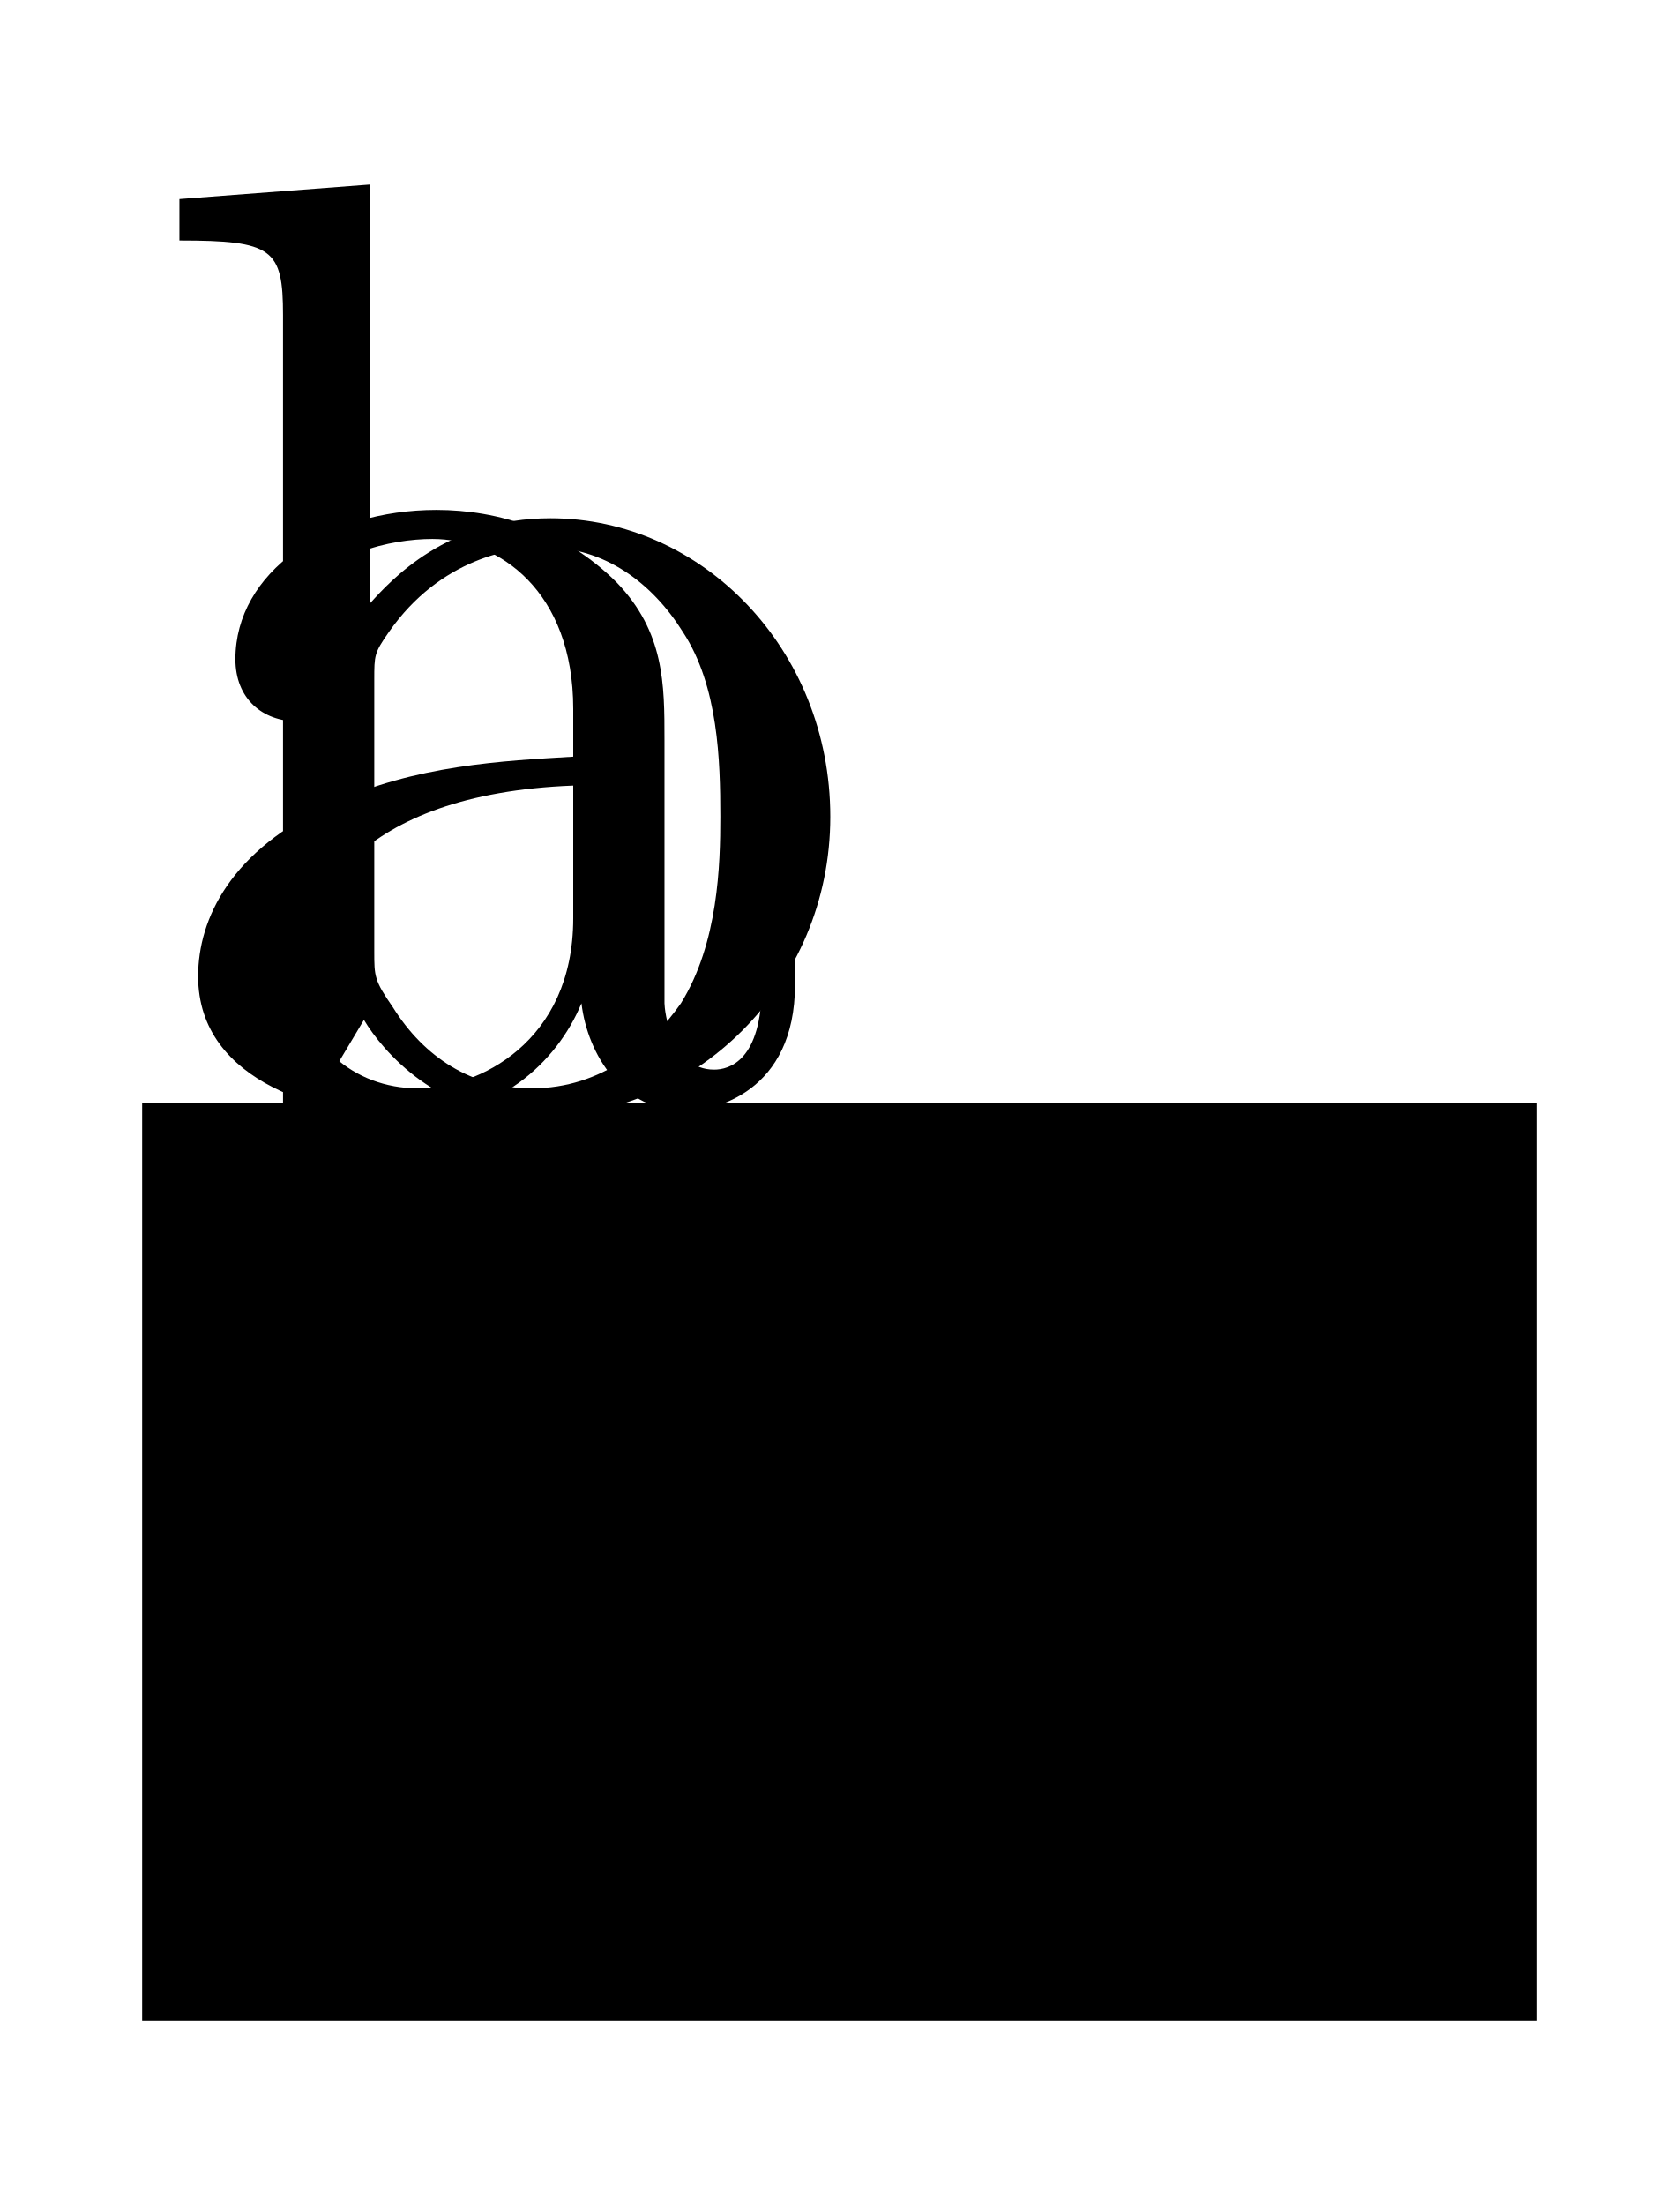
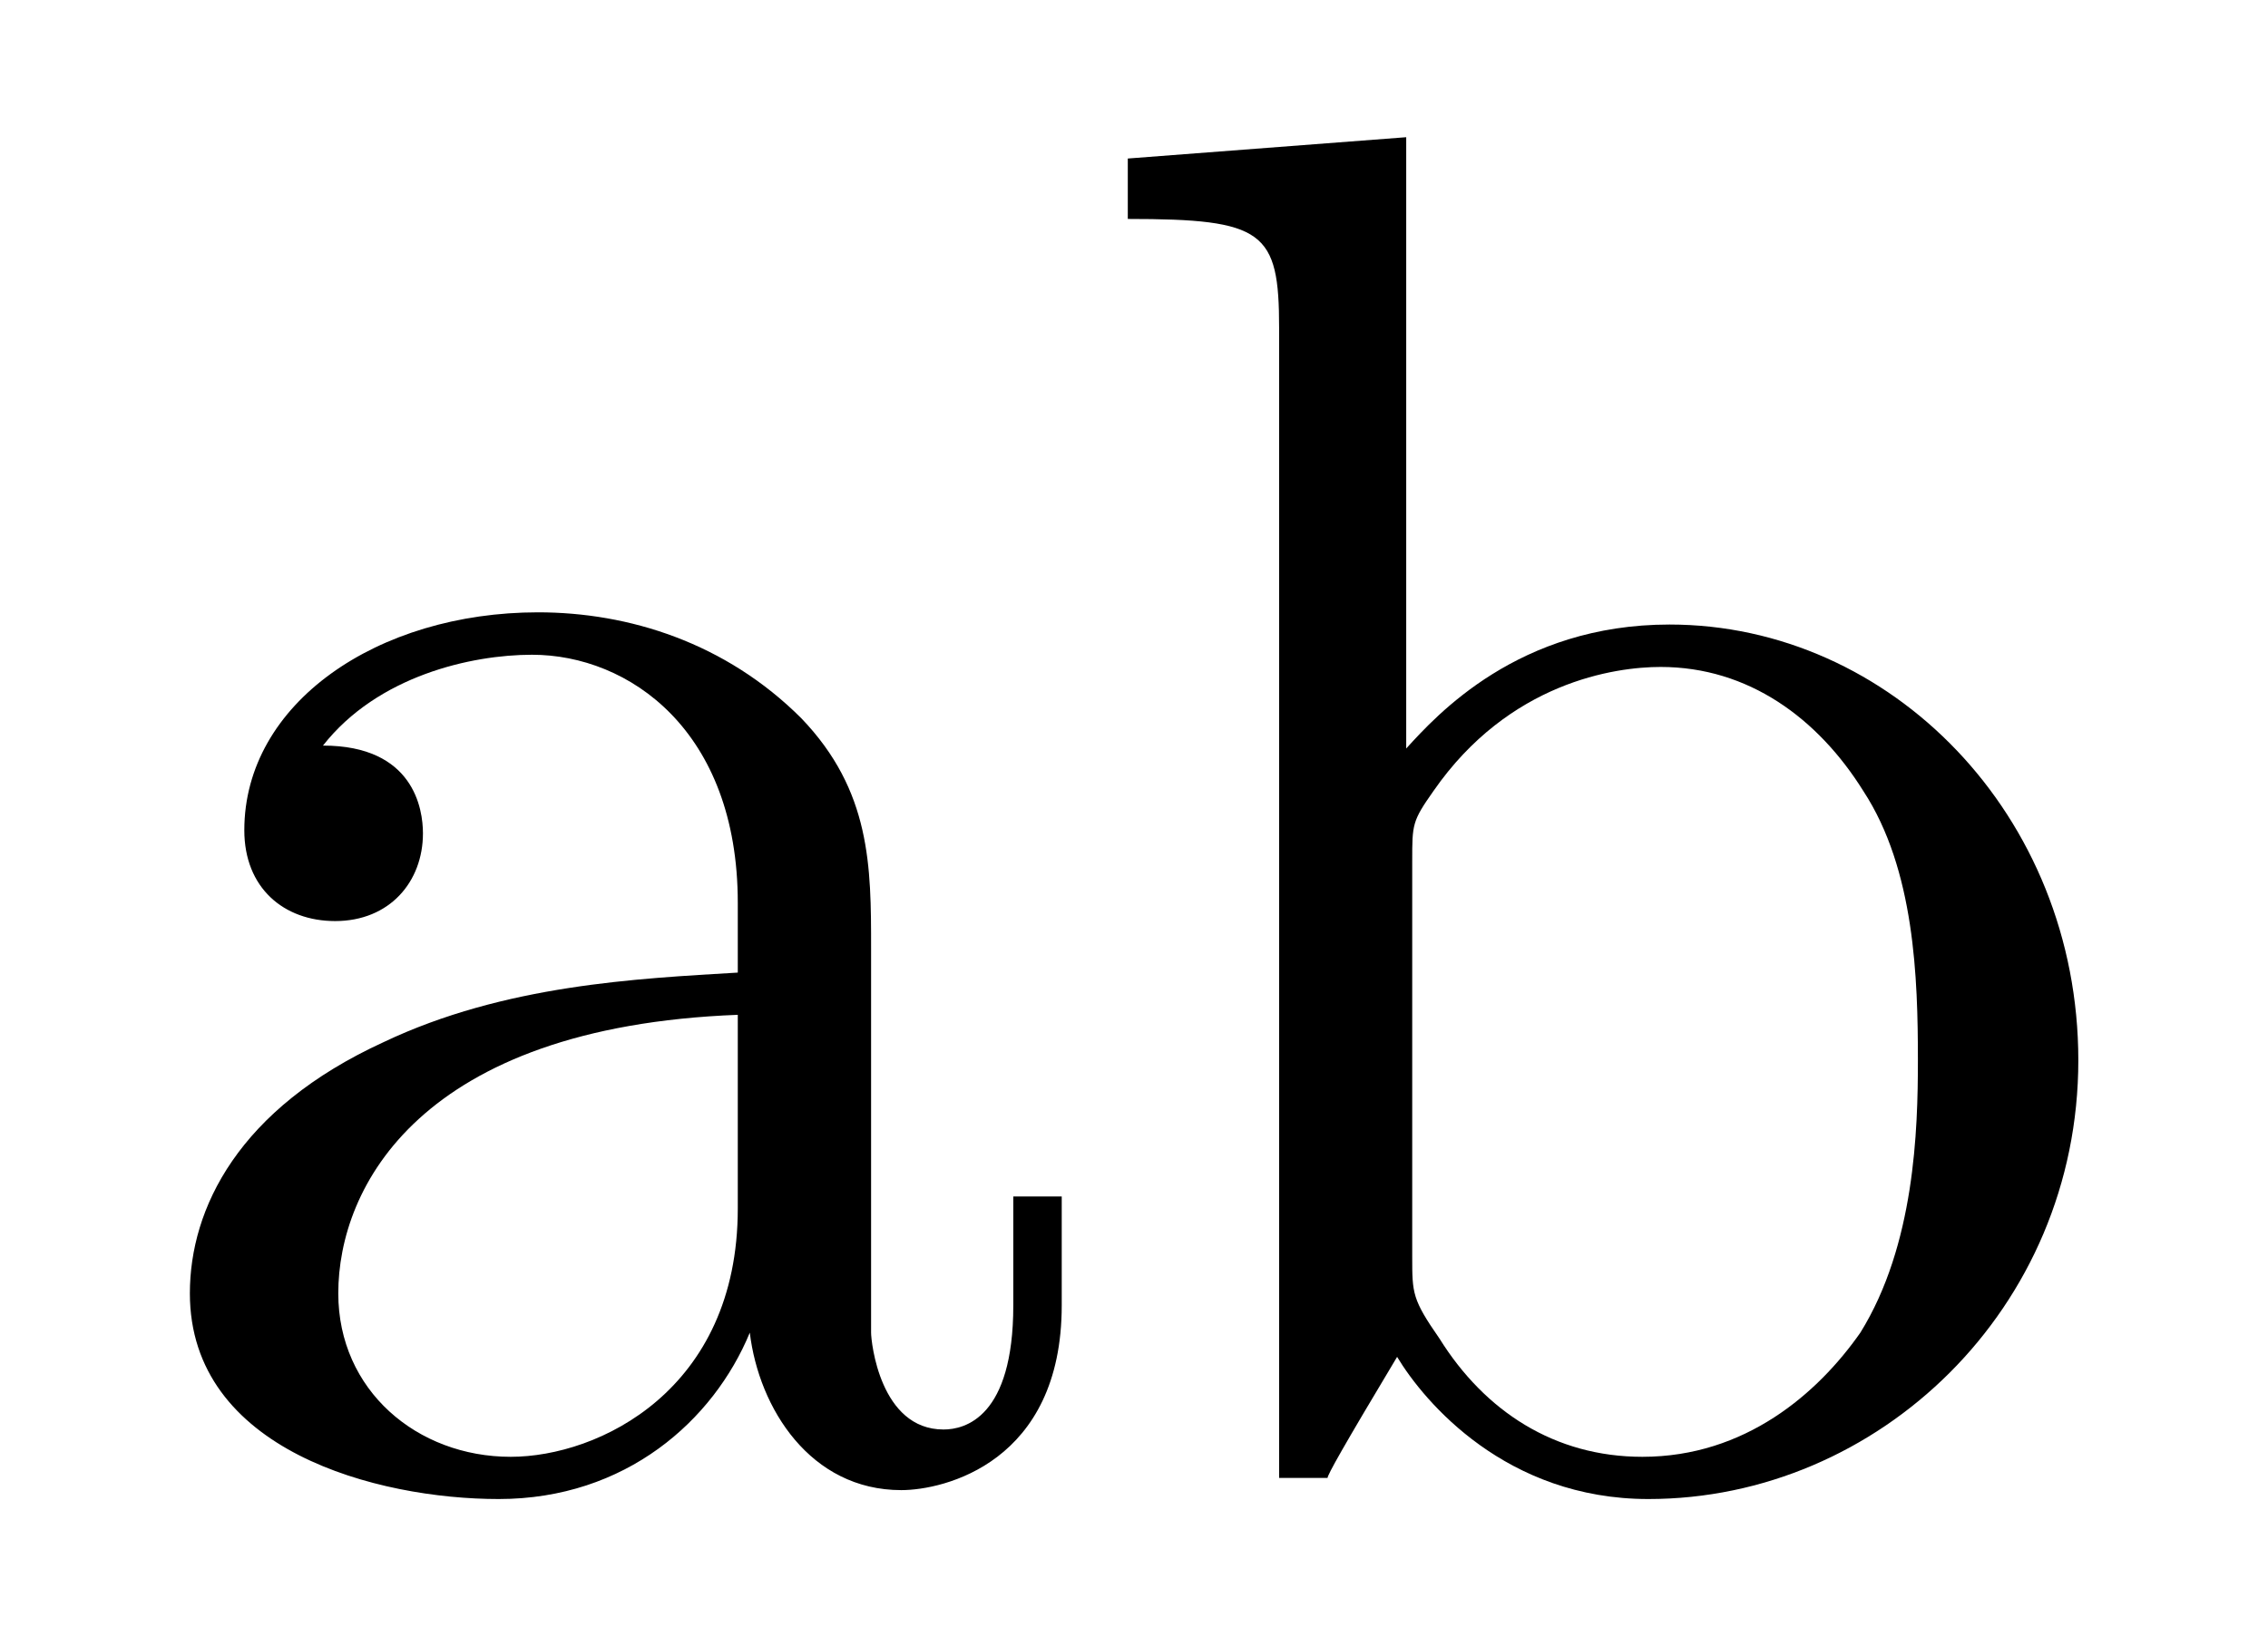
- <svg xmlns="http://www.w3.org/2000/svg" baseProfile="full" height="600px" version="1.1" viewBox="-1.058 -8.313 12.633 16.622" width="457px">
+ <svg xmlns="http://www.w3.org/2000/svg" baseProfile="full" height="433px" version="1.1" viewBox="-0.558 -0.712 11.706 8.447" width="600px">
  <defs />
-   <path d="M 0.0,0.0 L 10.516,0.0 L 10.516,6.918 L 0.0,6.918 L 0.0,0.0" />
-   <path d="M 3.312,-0.75 C 3.359,-0.359 3.625,0.062 4.094,0.062 C 4.312,0.062 4.922,-0.078 4.922,-0.891 L 4.922,-1.453 L 4.672,-1.453 L 4.672,-0.891 C 4.672,-0.312 4.422,-0.25 4.312,-0.25 C 3.984,-0.25 3.938,-0.703 3.938,-0.75 L 3.938,-2.734 C 3.938,-3.156 3.938,-3.547 3.578,-3.922 C 3.188,-4.312 2.688,-4.469 2.219,-4.469 C 1.391,-4.469 0.703,-4.0 0.703,-3.344 C 0.703,-3.047 0.906,-2.875 1.172,-2.875 C 1.453,-2.875 1.625,-3.078 1.625,-3.328 C 1.625,-3.453 1.578,-3.781 1.109,-3.781 C 1.391,-4.141 1.875,-4.25 2.188,-4.25 C 2.688,-4.25 3.25,-3.859 3.25,-2.969 L 3.25,-2.609 C 2.734,-2.578 2.047,-2.547 1.422,-2.25 C 0.672,-1.906 0.422,-1.391 0.422,-0.953 C 0.422,-0.141 1.391,0.109 2.016,0.109 C 2.672,0.109 3.125,-0.297 3.312,-0.75 M 3.25,-2.391 L 3.25,-1.391 C 3.25,-0.453 2.531,-0.109 2.078,-0.109 C 1.594,-0.109 1.188,-0.453 1.188,-0.953 C 1.188,-1.5 1.609,-2.328 3.25,-2.391" />
-   <path d="M 1.719,-3.766 L 1.719,-6.922 L 0.281,-6.812 L 0.281,-6.5 C 0.984,-6.5 1.062,-6.438 1.062,-5.938 L 1.062,0.0 L 1.312,0.0 C 1.312,-0.016 1.391,-0.156 1.672,-0.625 C 1.812,-0.391 2.234,0.109 2.969,0.109 C 4.156,0.109 5.188,-0.875 5.188,-2.156 C 5.188,-3.422 4.219,-4.406 3.078,-4.406 C 2.297,-4.406 1.875,-3.938 1.719,-3.766 M 1.75,-1.141 L 1.75,-3.188 C 1.75,-3.375 1.75,-3.391 1.859,-3.547 C 2.25,-4.109 2.797,-4.188 3.031,-4.188 C 3.484,-4.188 3.844,-3.922 4.078,-3.547 C 4.344,-3.141 4.359,-2.578 4.359,-2.156 C 4.359,-1.797 4.344,-1.203 4.062,-0.75 C 3.844,-0.438 3.469,-0.109 2.938,-0.109 C 2.484,-0.109 2.125,-0.344 1.891,-0.719 C 1.75,-0.922 1.75,-0.953 1.75,-1.141" />
+   <path d="M 3.312,6.168 C 3.359,6.559 3.625,6.981 4.094,6.981 C 4.312,6.981 4.922,6.84 4.922,6.027 L 4.922,5.465 L 4.672,5.465 L 4.672,6.027 C 4.672,6.606 4.422,6.668 4.312,6.668 C 3.984,6.668 3.938,6.215 3.938,6.168 L 3.938,4.184 C 3.938,3.762 3.938,3.371 3.578,2.996 C 3.188,2.606 2.688,2.449 2.219,2.449 C 1.391,2.449 0.703,2.918 0.703,3.574 C 0.703,3.871 0.906,4.043 1.172,4.043 C 1.453,4.043 1.625,3.84 1.625,3.59 C 1.625,3.465 1.578,3.137 1.109,3.137 C 1.391,2.777 1.875,2.668 2.188,2.668 C 2.688,2.668 3.25,3.059 3.25,3.949 L 3.25,4.309 C 2.734,4.34 2.047,4.371 1.422,4.668 C 0.672,5.012 0.422,5.527 0.422,5.965 C 0.422,6.777 1.391,7.027 2.016,7.027 C 2.672,7.027 3.125,6.621 3.312,6.168 M 3.25,4.527 L 3.25,5.527 C 3.25,6.465 2.531,6.809 2.078,6.809 C 1.594,6.809 1.188,6.465 1.188,5.965 C 1.188,5.418 1.609,4.59 3.25,4.527" />
+   <path d="M 6.7,3.152 L 6.7,-0.004 L 5.263,0.106 L 5.263,0.418 C 5.966,0.418 6.044,0.481 6.044,0.981 L 6.044,6.918 L 6.294,6.918 C 6.294,6.902 6.372,6.762 6.653,6.293 C 6.794,6.527 7.216,7.027 7.95,7.027 C 9.138,7.027 10.169,6.043 10.169,4.762 C 10.169,3.496 9.2,2.512 8.059,2.512 C 7.278,2.512 6.856,2.981 6.7,3.152 M 6.731,5.777 L 6.731,3.731 C 6.731,3.543 6.731,3.527 6.841,3.371 C 7.231,2.809 7.778,2.731 8.013,2.731 C 8.466,2.731 8.825,2.996 9.059,3.371 C 9.325,3.777 9.341,4.34 9.341,4.762 C 9.341,5.121 9.325,5.715 9.044,6.168 C 8.825,6.481 8.45,6.809 7.919,6.809 C 7.466,6.809 7.106,6.574 6.872,6.199 C 6.731,5.996 6.731,5.965 6.731,5.777" />
</svg>
